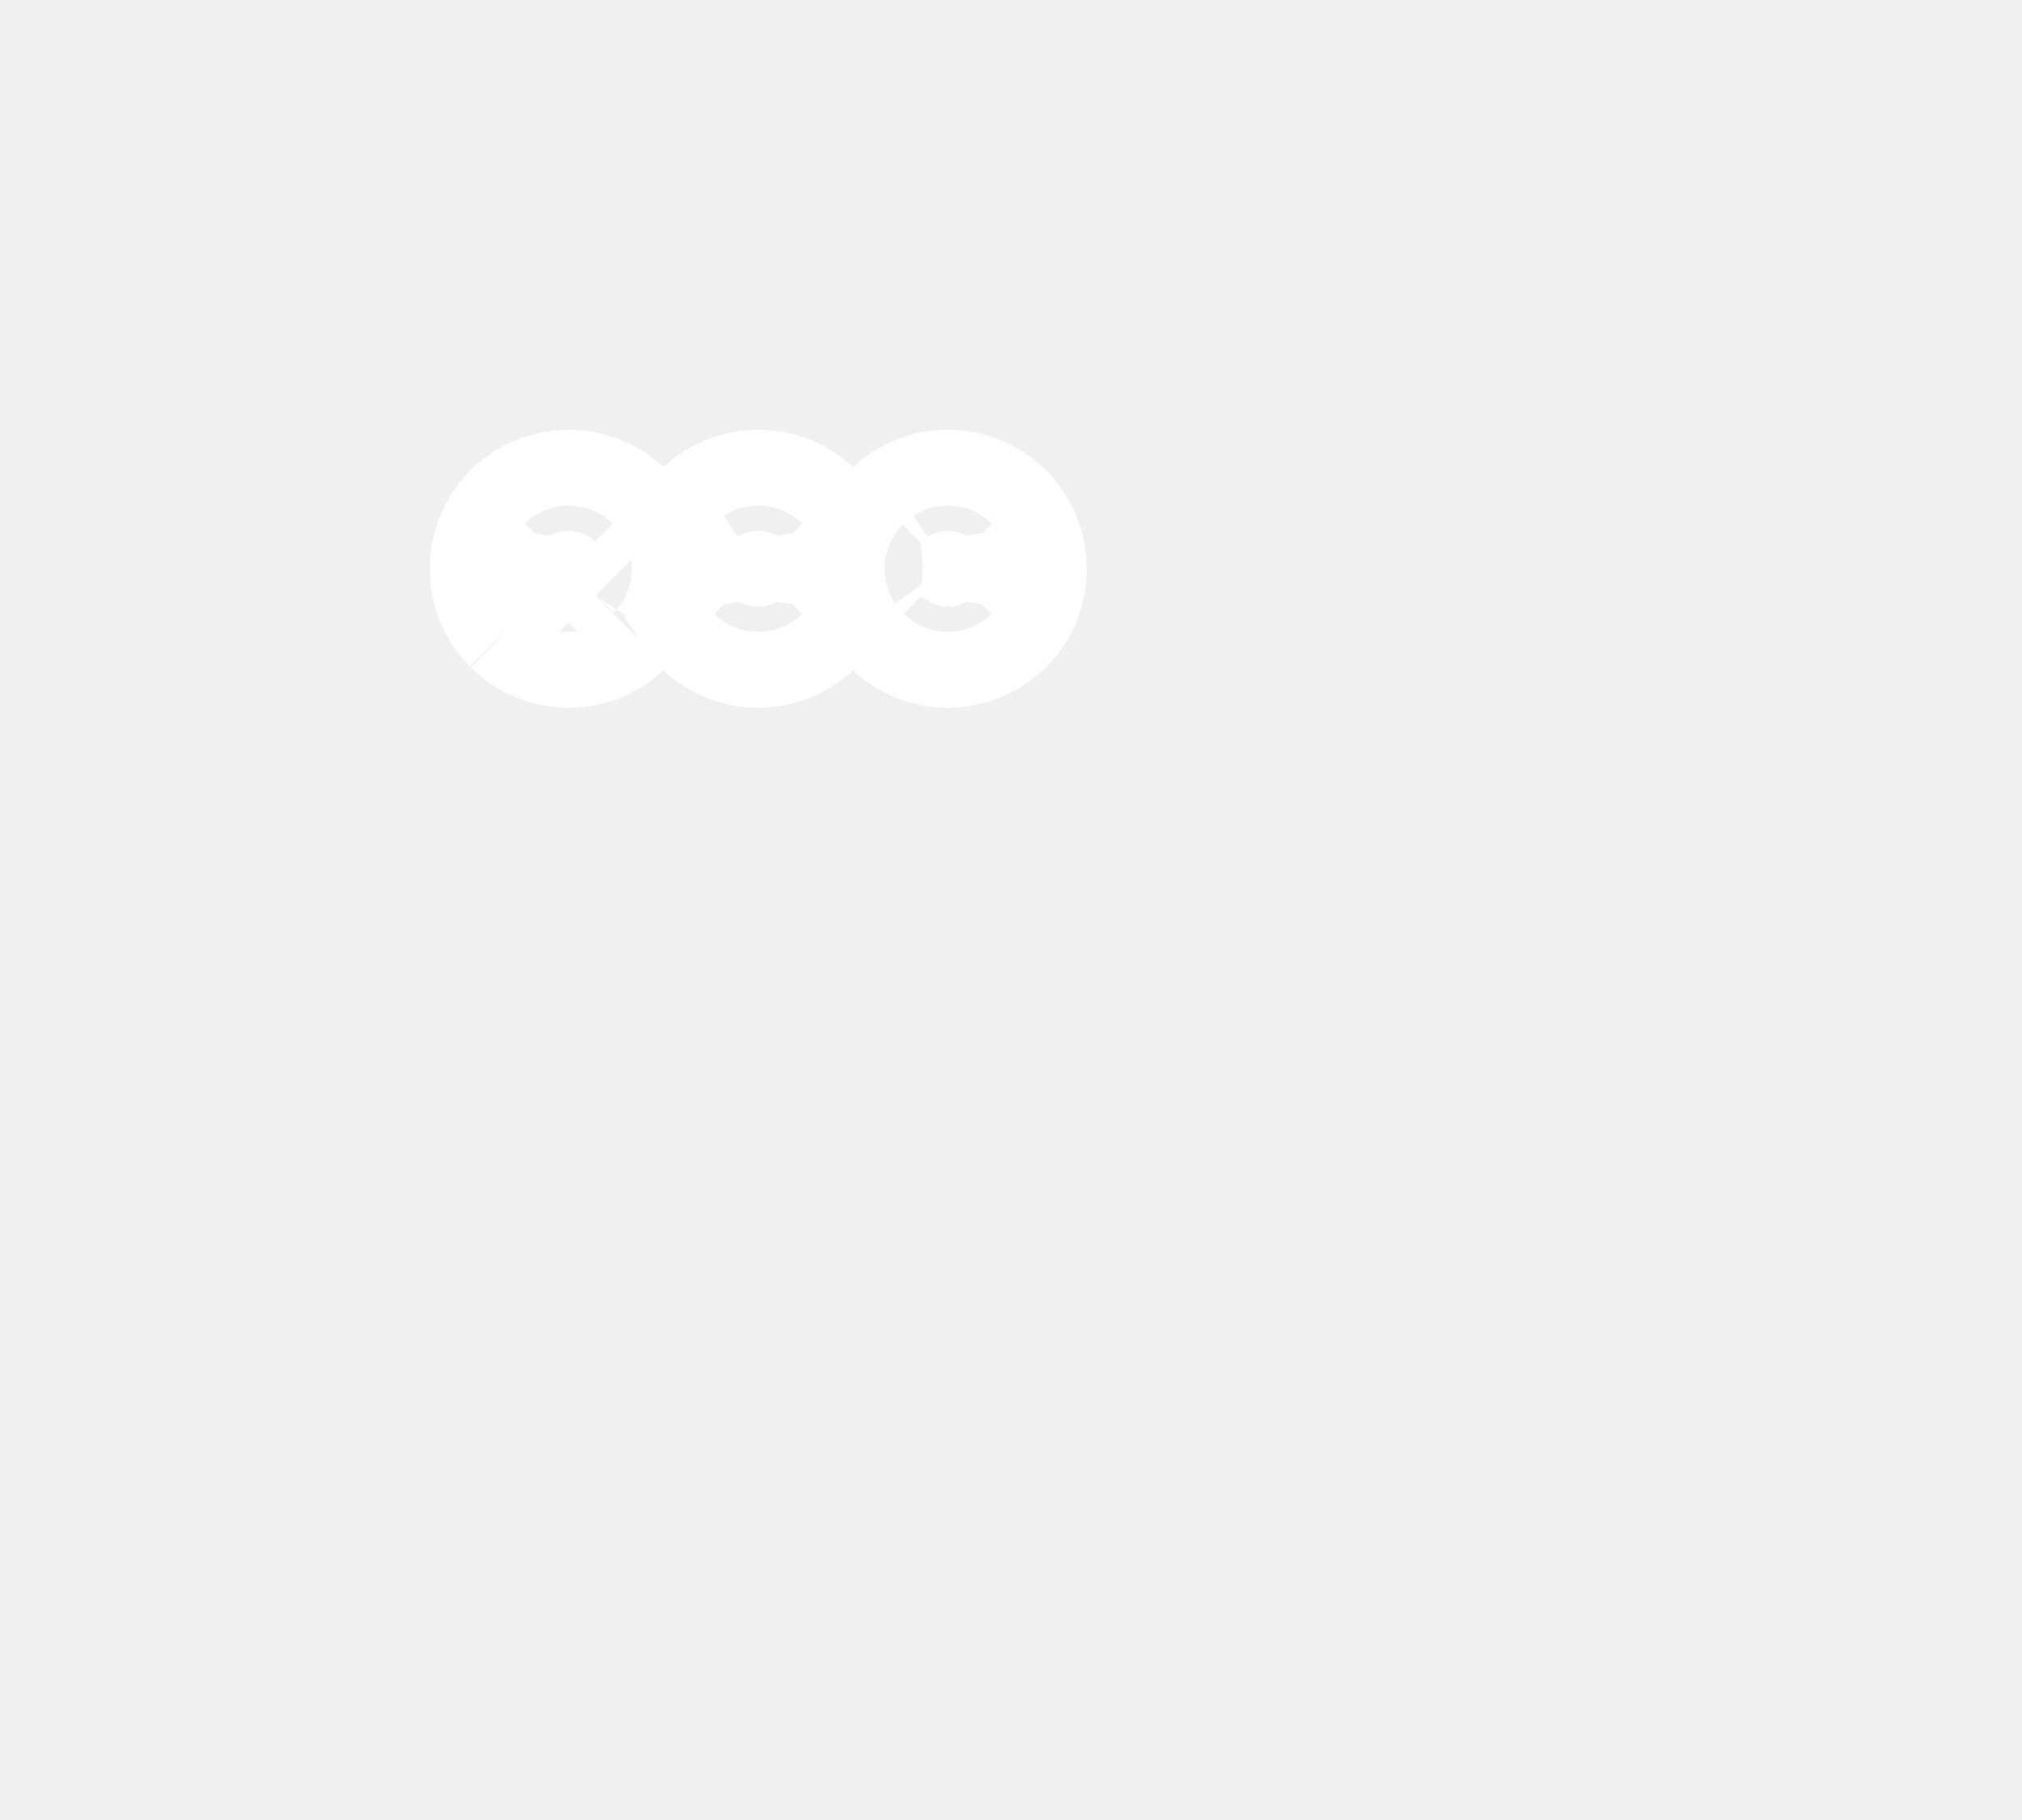
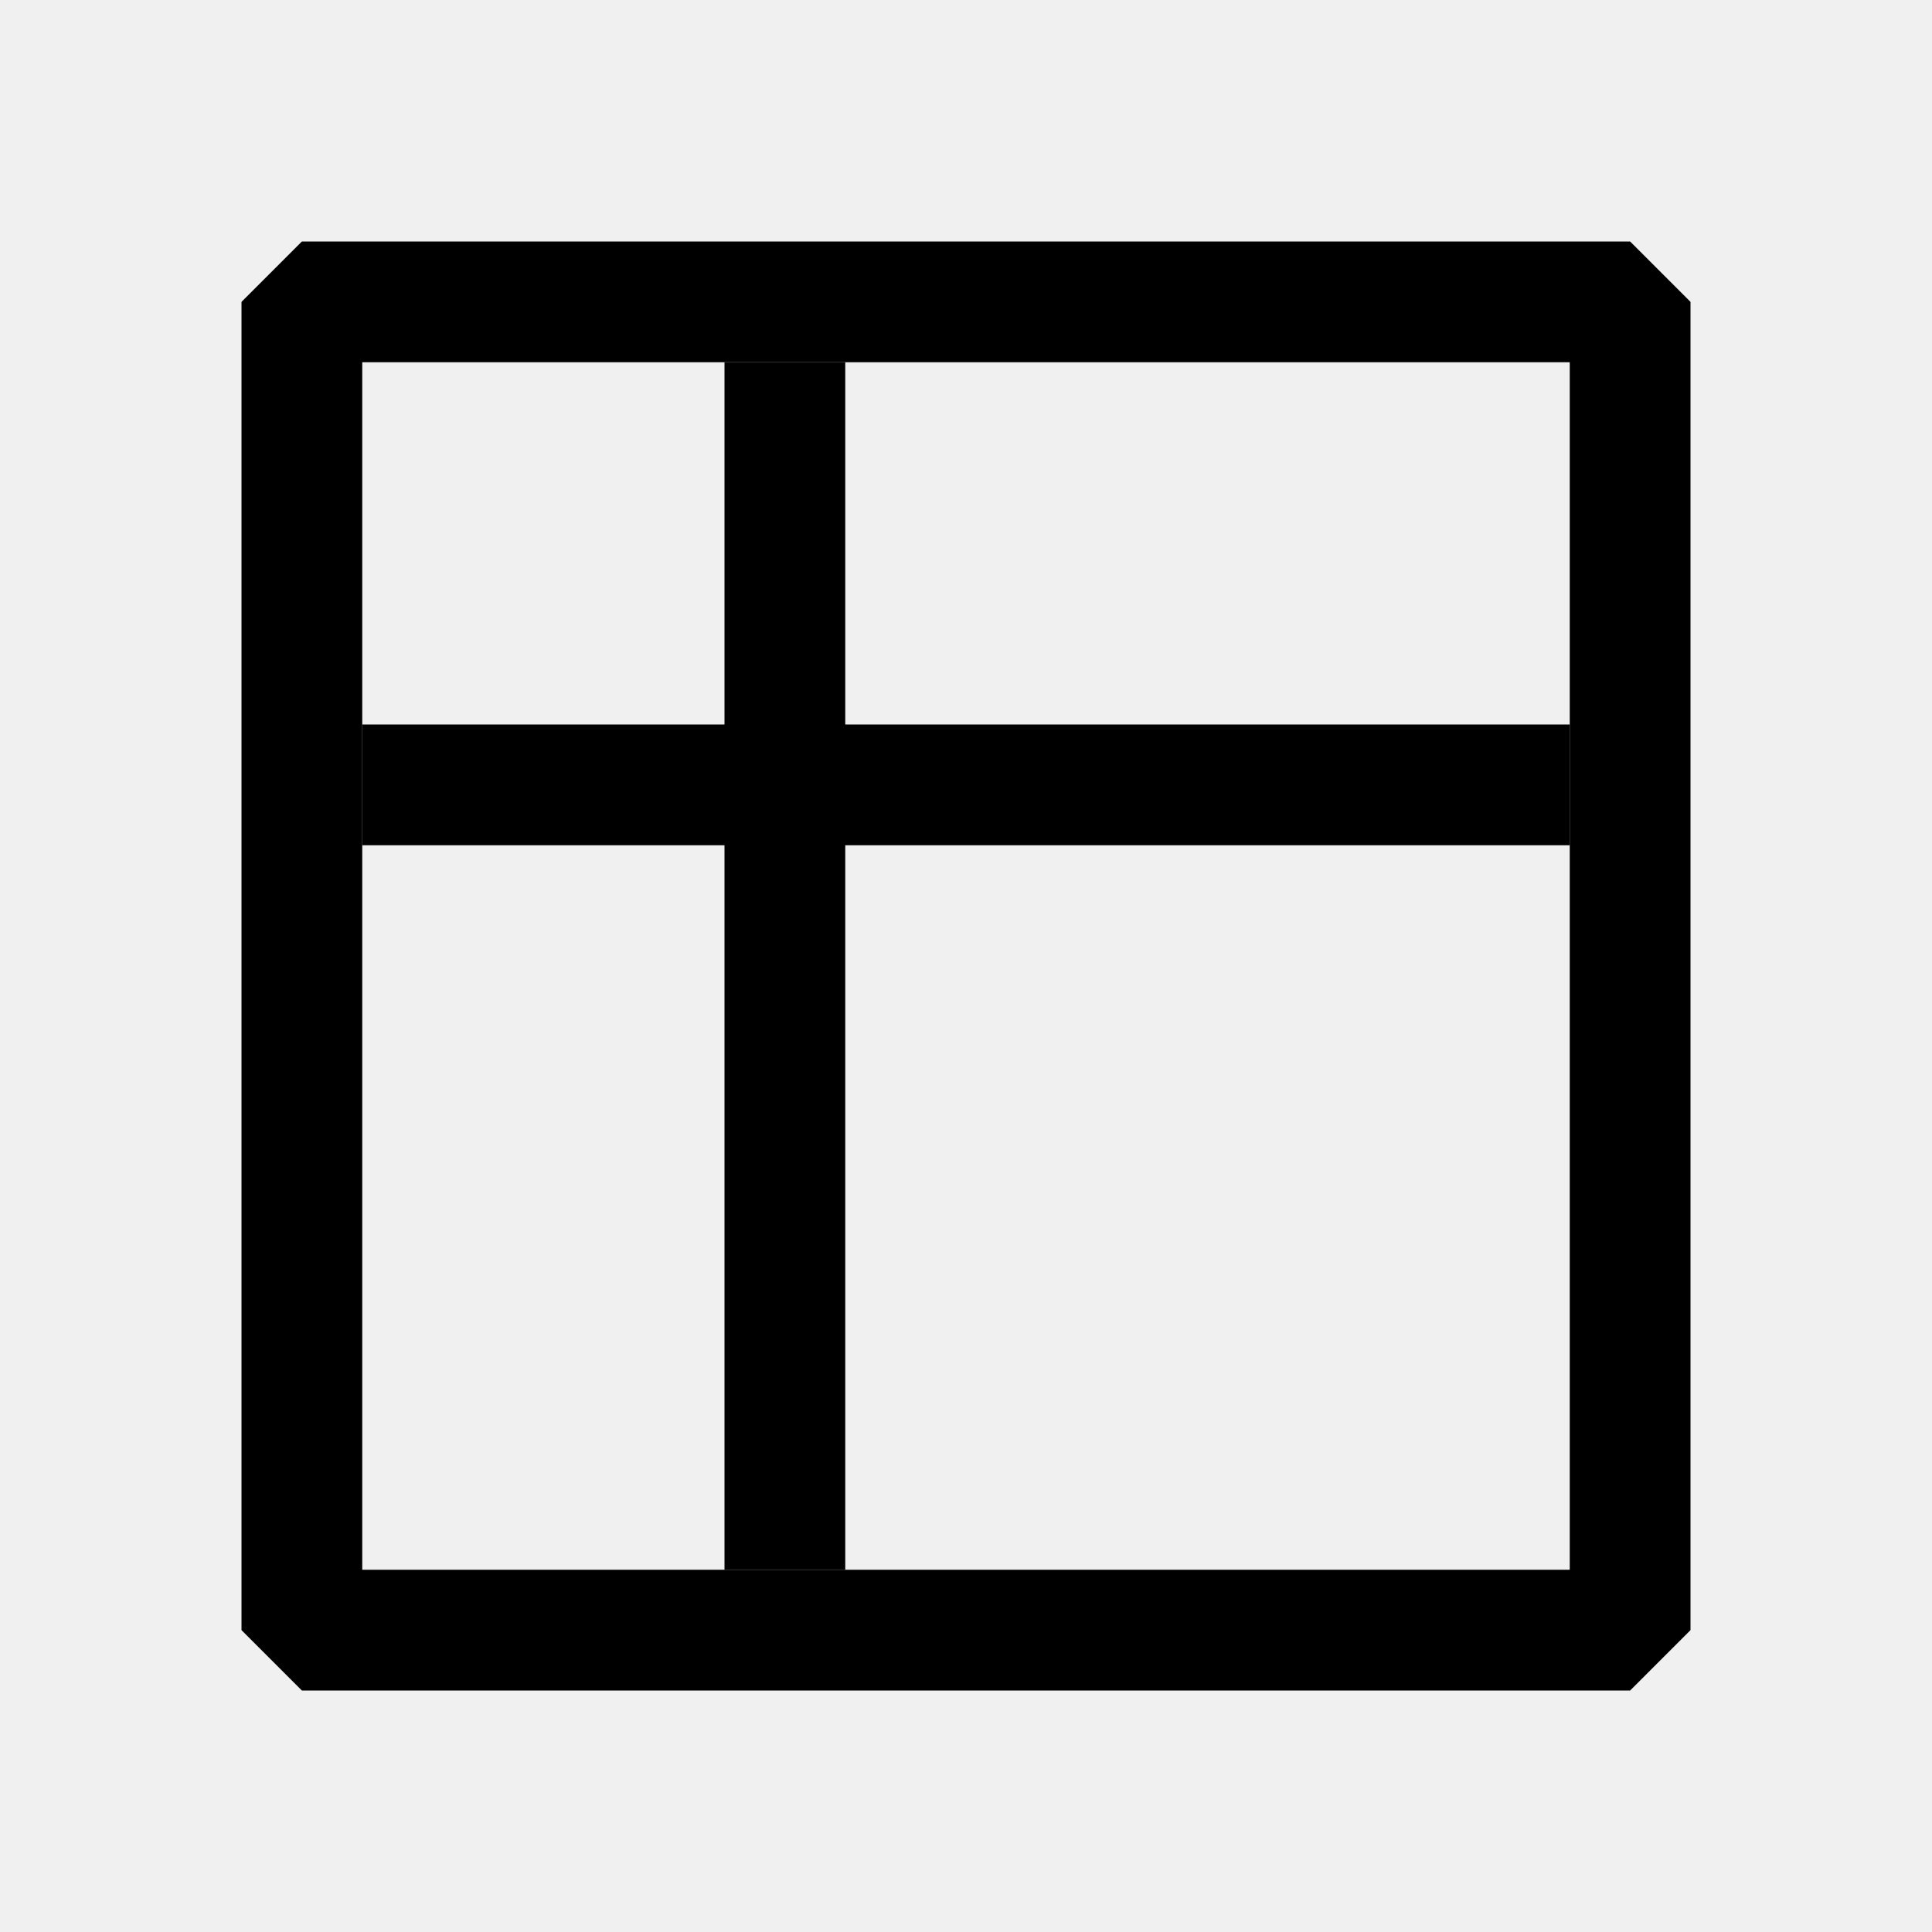
- <svg xmlns="http://www.w3.org/2000/svg" width="20" height="18" viewBox="0 0 20 18" fill="none">
-   <path d="M5.625 5.625L5.891 5.891M5.625 5.625L5.359 5.891M5.625 5.625L5.359 5.891M5.625 5.625L5.891 5.891M5.891 5.891C5.82 5.961 5.724 6 5.625 6C5.526 6 5.43 5.961 5.359 5.891M5.891 5.891C5.893 5.888 5.894 5.884 5.896 5.882C5.883 5.797 5.875 5.712 5.875 5.625C5.875 5.538 5.883 5.452 5.896 5.367L5.891 5.359C5.82 5.289 5.724 5.25 5.625 5.25C5.526 5.25 5.43 5.289 5.359 5.359C5.289 5.43 5.25 5.526 5.25 5.625C5.25 5.724 5.289 5.82 5.359 5.891M7.708 5.937C7.647 5.977 7.575 6 7.5 6C7.401 6 7.305 5.961 7.234 5.891C7.232 5.888 7.23 5.885 7.228 5.882C7.241 5.797 7.25 5.712 7.25 5.625C7.25 5.538 7.241 5.452 7.228 5.367C7.23 5.365 7.232 5.362 7.234 5.359C7.305 5.289 7.401 5.25 7.5 5.25C7.599 5.25 7.695 5.289 7.766 5.359L7.771 5.367C7.758 5.452 7.75 5.538 7.75 5.625C7.75 5.712 7.758 5.797 7.771 5.882C7.769 5.884 7.768 5.888 7.766 5.891L7.708 5.937ZM9.75 5.625C9.75 5.724 9.711 5.82 9.641 5.891L9.583 5.937C9.522 5.977 9.45 6 9.375 6C9.276 6 9.18 5.961 9.109 5.891C9.107 5.888 9.105 5.885 9.103 5.882C9.116 5.797 9.125 5.712 9.125 5.625C9.125 5.538 9.116 5.452 9.103 5.367C9.105 5.365 9.107 5.362 9.109 5.359C9.18 5.289 9.276 5.25 9.375 5.25C9.474 5.25 9.57 5.289 9.641 5.359L9.687 5.417C9.727 5.478 9.75 5.55 9.75 5.625Z" fill="white" stroke="white" stroke-width="2" />
+ <svg xmlns="http://www.w3.org/2000/svg" width="200" height="200" viewBox="0 0 16 16" fill="#000000">
+   <g fill="#000000" fill-rule="evenodd" clip-rule="evenodd">
+     <path d="M6 13h1V7h6V6H7V3H6v3H3v1h3z" />
+     <path d="M2.5 2h11l.5.5v11l-.5.5h-11l-.5-.5v-11zM3 13h10V3H3z" />
+   </g>
</svg>
